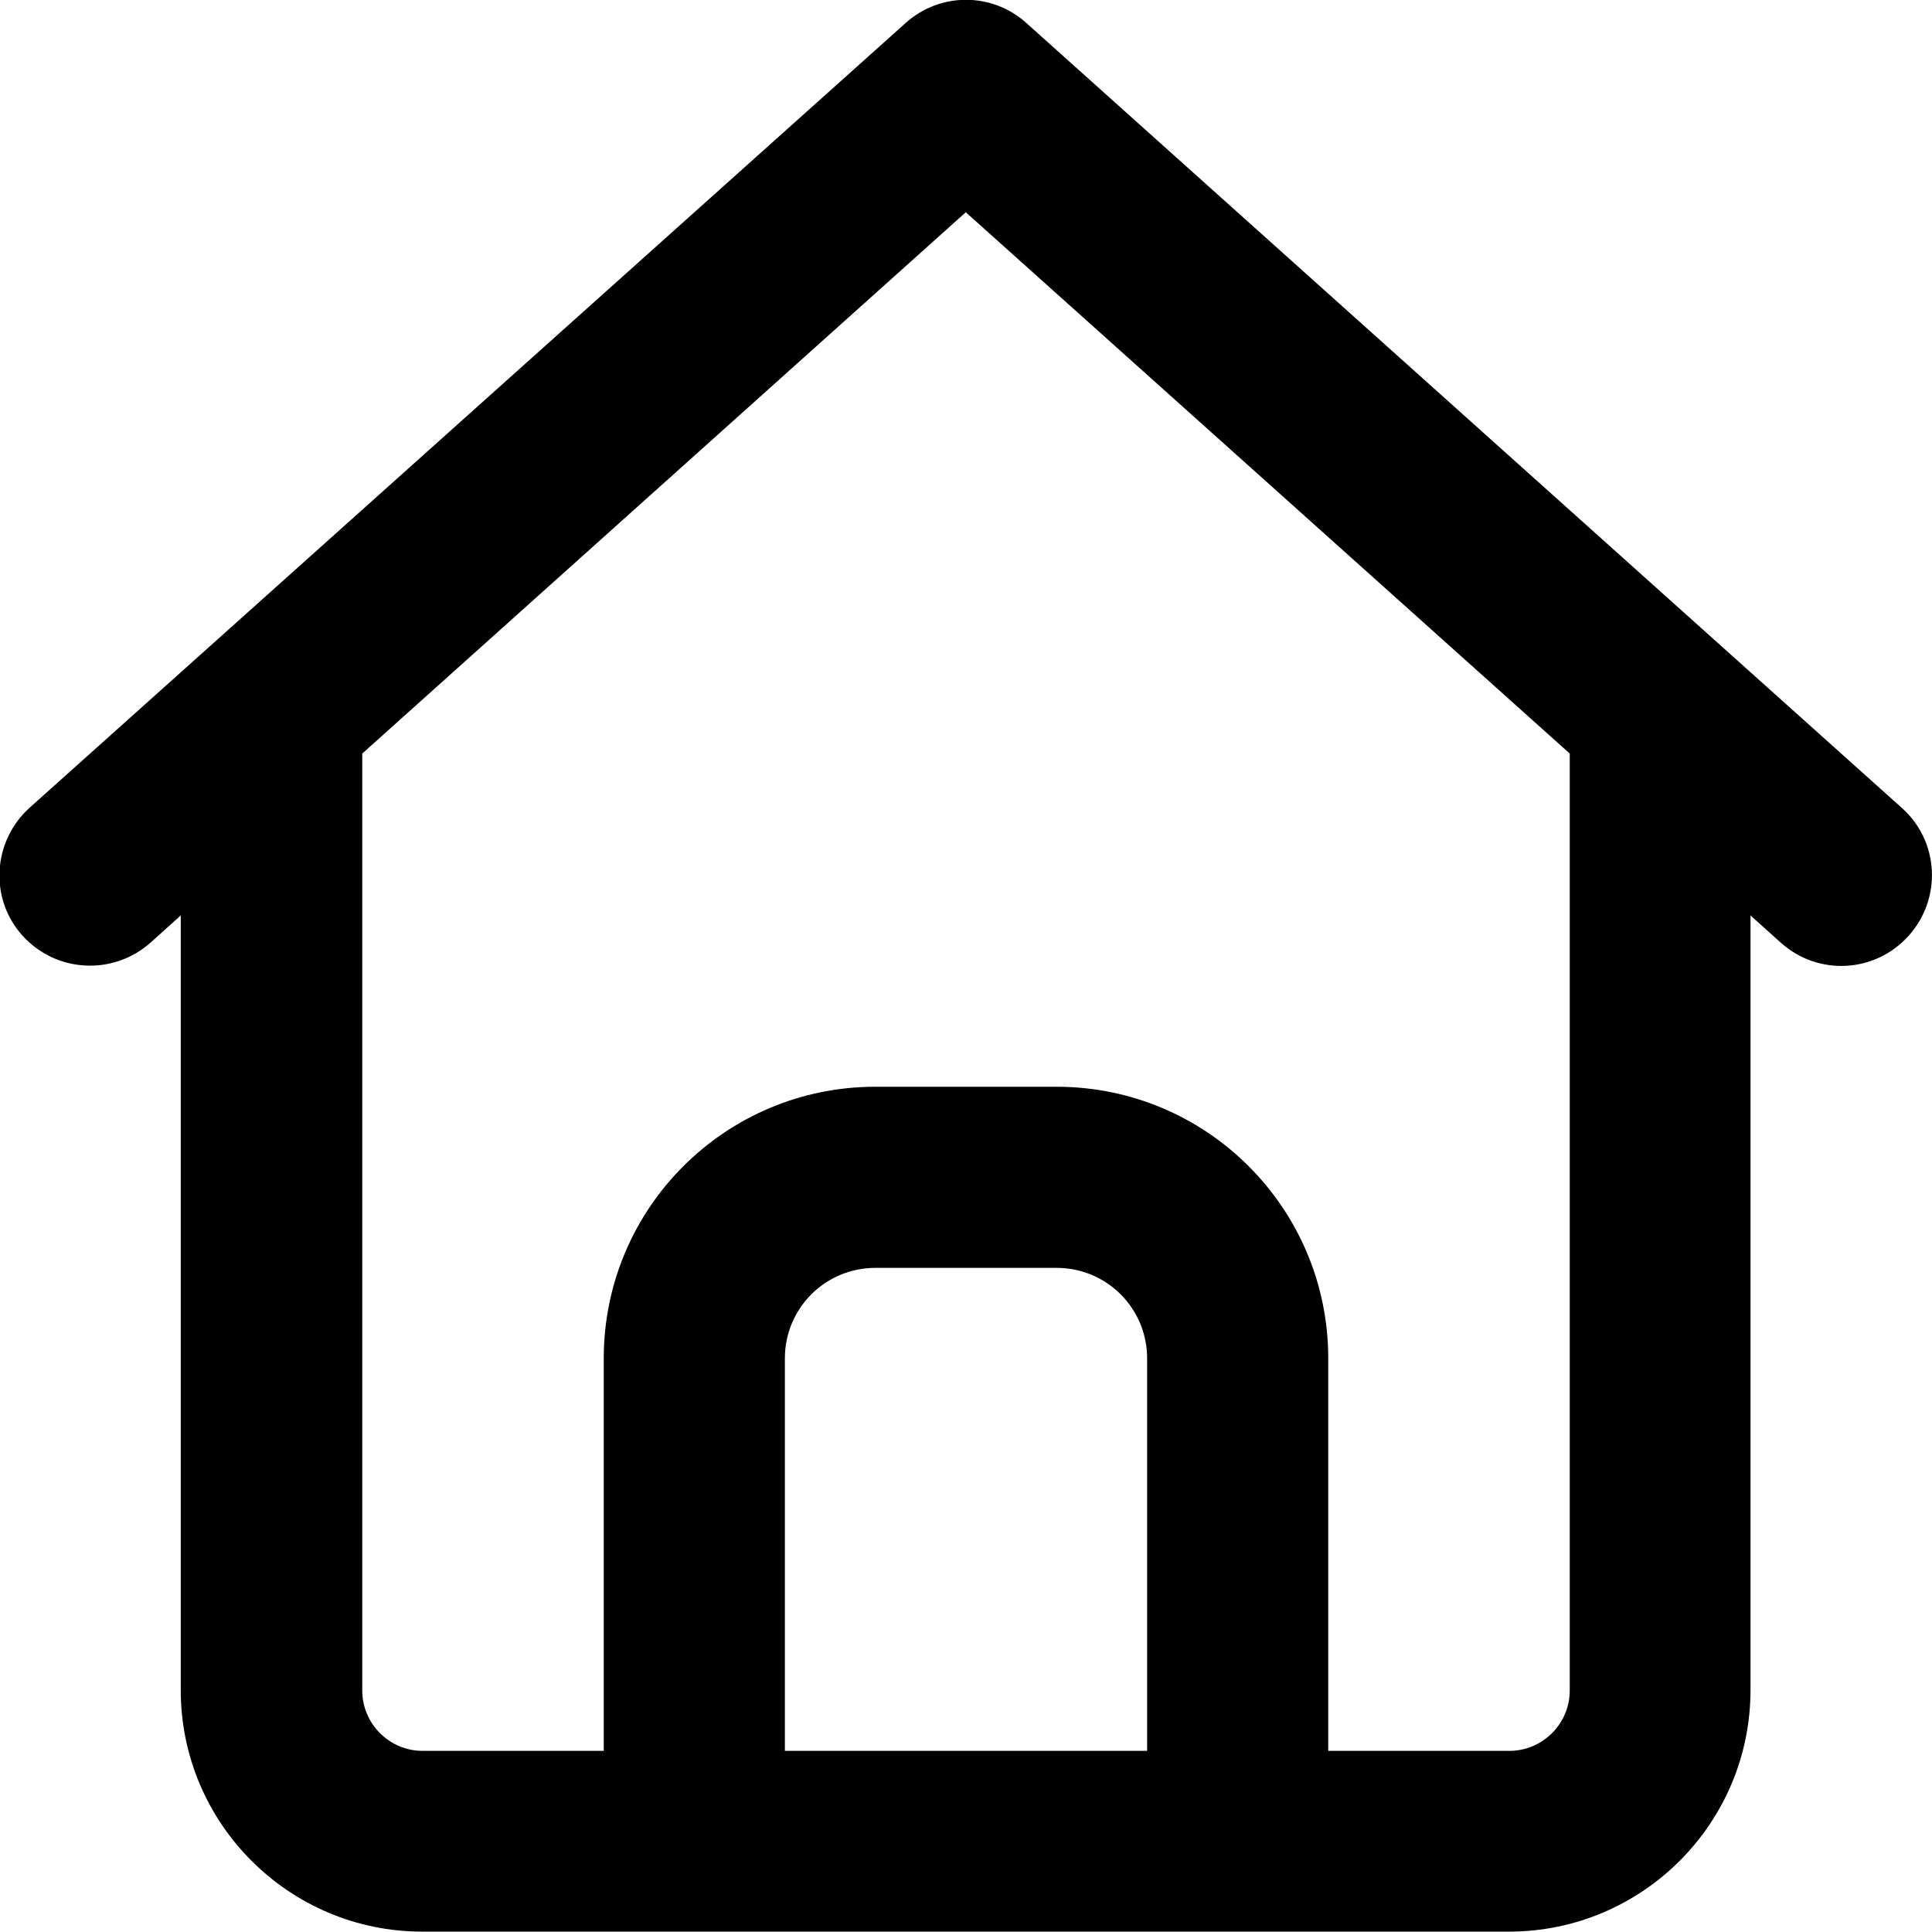
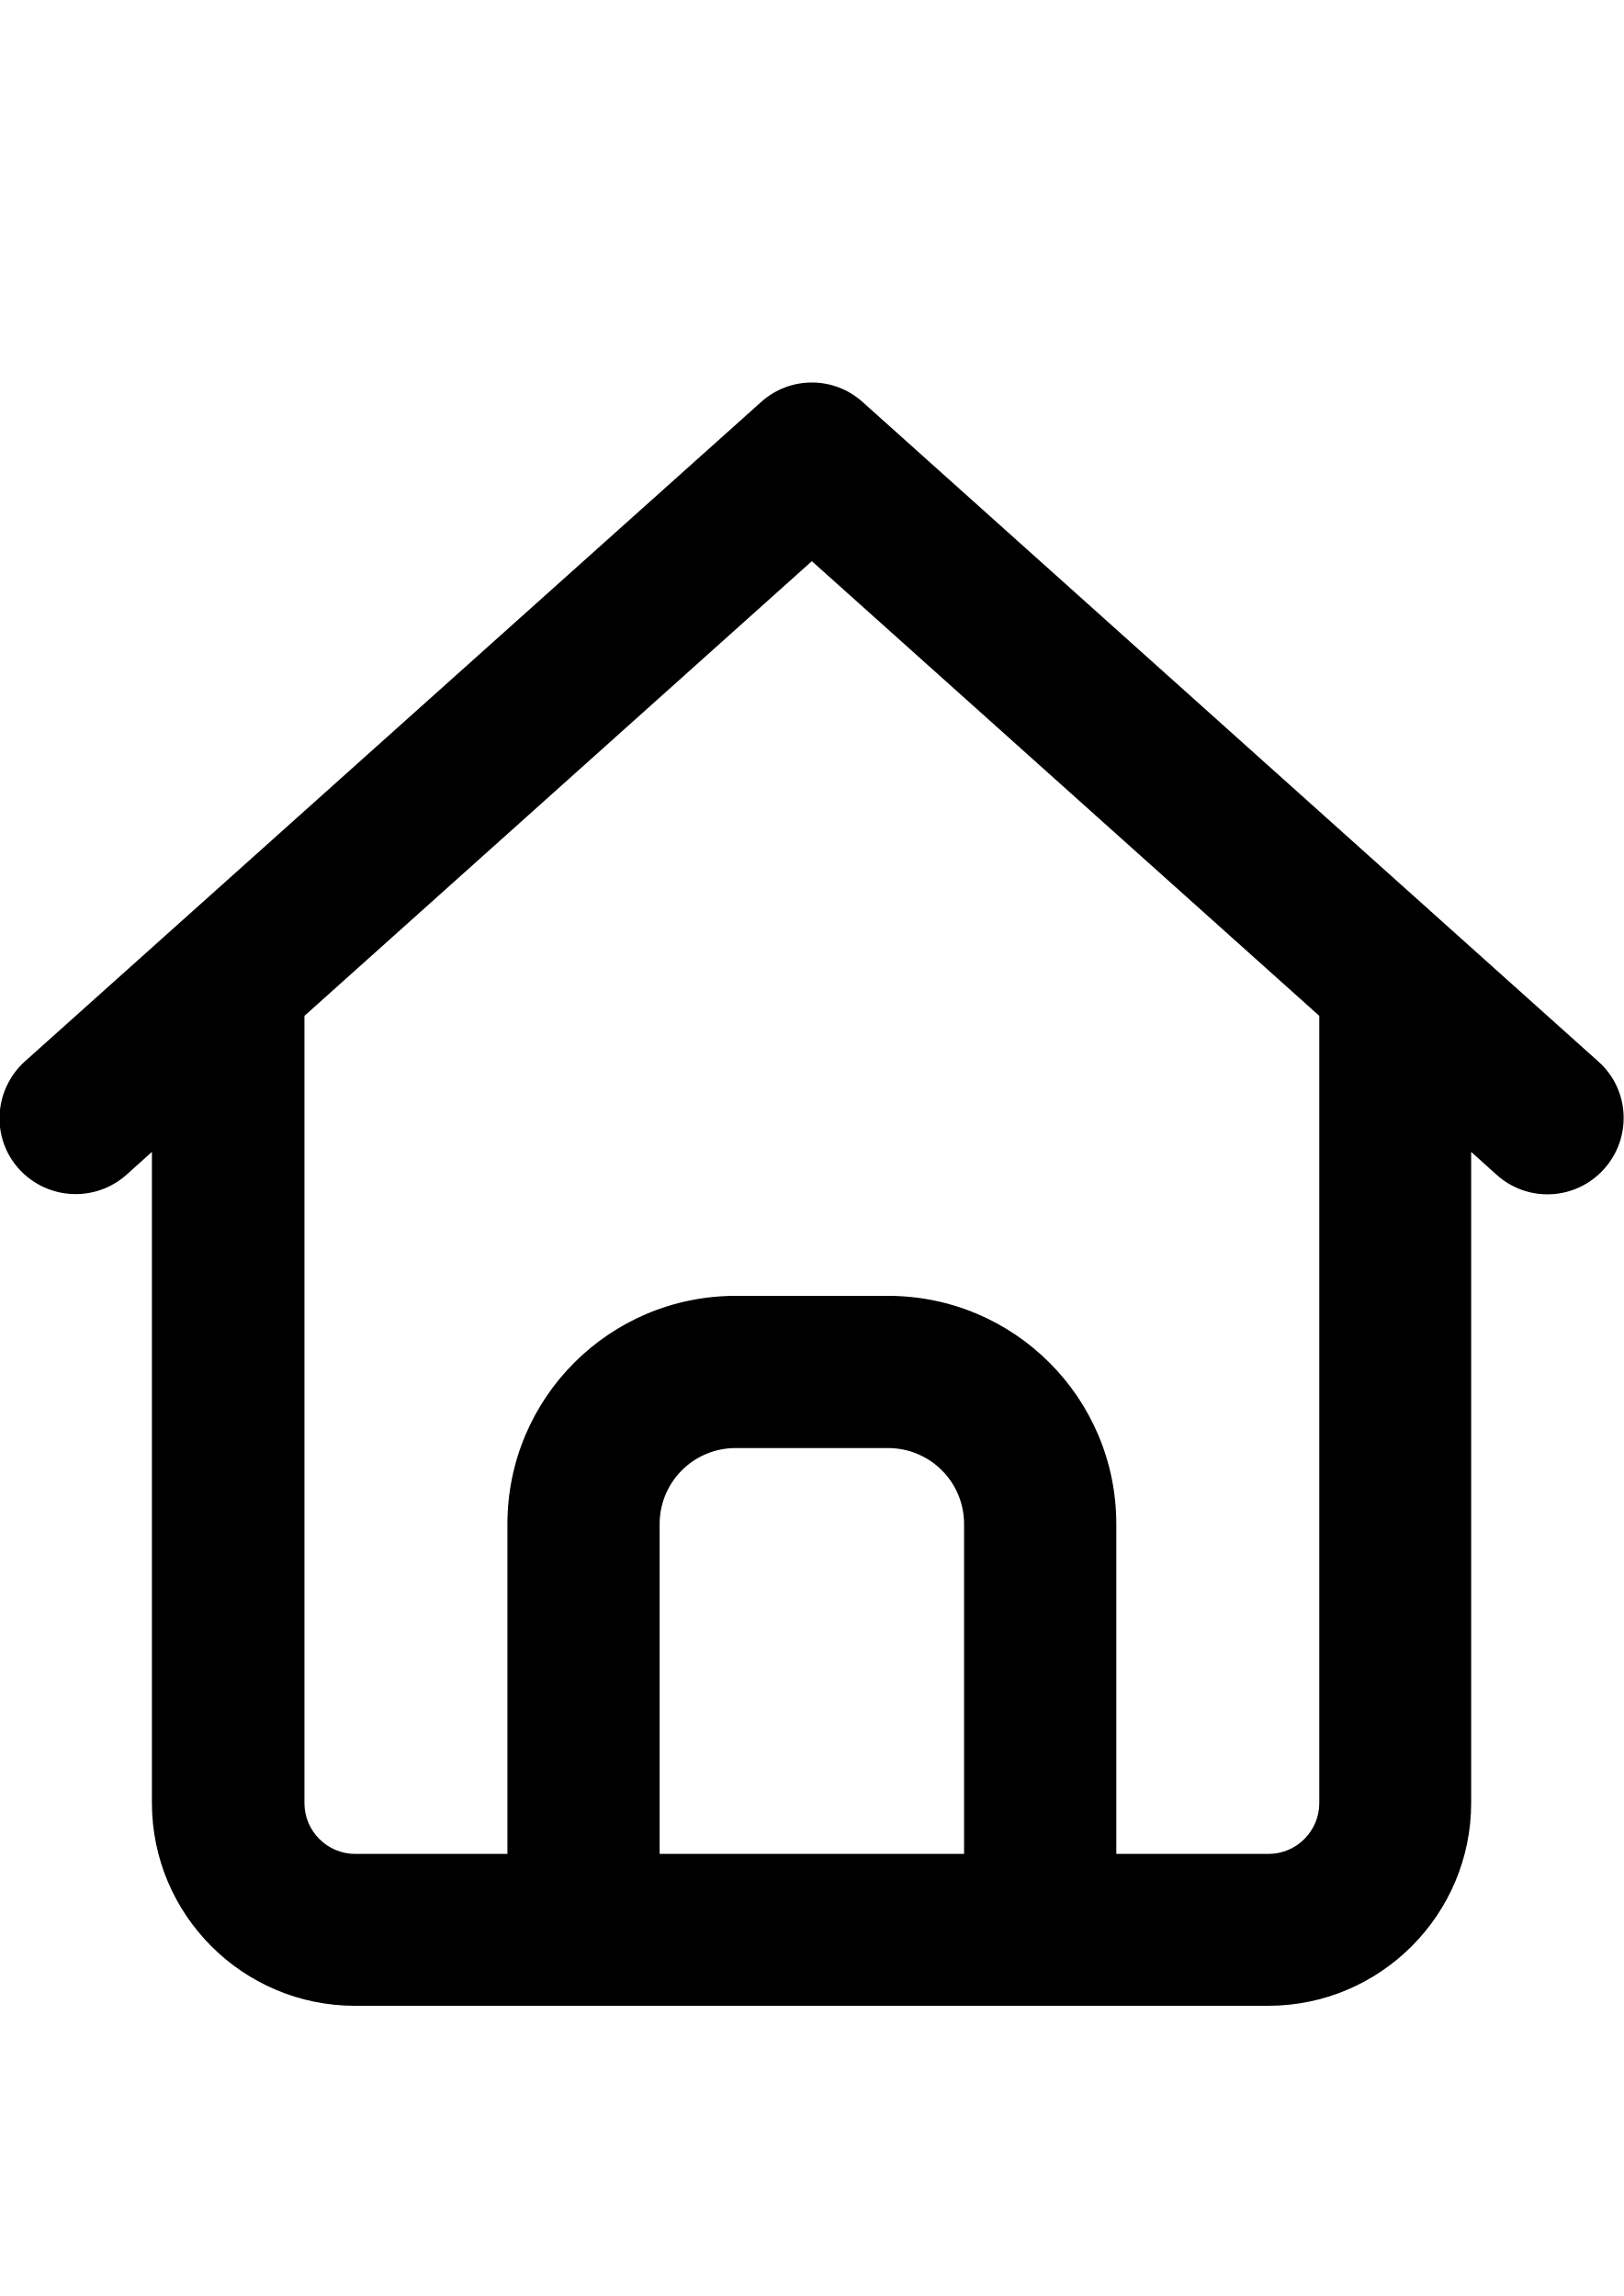
- <svg xmlns="http://www.w3.org/2000/svg" viewBox="0 0 512 512">
-   <path fill="currentColor" d="M240 6.1c9.1-8.2 22.9-8.2 32 0l232 208c9.9 8.8 10.7 24 1.8 33.9s-24 10.7-33.9 1.8l-8-7.2 0 205.3c0 35.3-28.7 64-64 64l-288 0c-35.3 0-64-28.7-64-64l0-205.3-8 7.2c-9.9 8.8-25 8-33.9-1.8s-8-25 1.8-33.9L240 6.1zm16 50.1L96 199.7 96 448c0 8.8 7.2 16 16 16l48 0 0-104c0-39.8 32.2-72 72-72l48 0c39.8 0 72 32.2 72 72l0 104 48 0c8.8 0 16-7.2 16-16l0-248.3-160-143.4zM208 464l96 0 0-104c0-13.3-10.7-24-24-24l-48 0c-13.3 0-24 10.7-24 24l0 104z" />
+ <svg xmlns="http://www.w3.org/2000/svg" version="1.1" id="Layer_1" x="0px" y="0px" width="595.279px" height="841.891px" viewBox="0 0 595.279 841.891" enable-background="new 0 0 595.279 841.891" xml:space="preserve">
+   <path d="M279.037,147.404c10.58-9.534,26.625-9.534,37.205,0l269.736,241.833c11.511,10.23,12.44,27.904,2.093,39.415  c-10.348,11.513-27.902,12.442-39.414,2.094l-9.302-8.373v238.696c0,41.042-33.368,74.41-74.409,74.41H130.101  c-41.041,0-74.409-33.368-74.409-74.41V422.372l-9.302,8.373c-11.511,10.232-29.066,9.303-39.414-2.094  c-10.349-11.396-9.302-29.066,2.093-39.415L279.037,147.404z M111.615,372.494v288.69c0,10.23,8.371,18.603,18.603,18.603h55.808  V558.871c0-46.272,37.438-83.711,83.712-83.711h55.808c46.273,0,83.712,37.438,83.712,83.711v120.916h55.808  c10.231,0,18.604-8.371,18.604-18.603v-288.69L297.64,205.77 M241.832,679.787h111.615V558.871  c0-15.463-12.439-27.902-27.903-27.902h-55.808c-15.464,0-27.904,12.439-27.904,27.902V679.787z" />
</svg>
